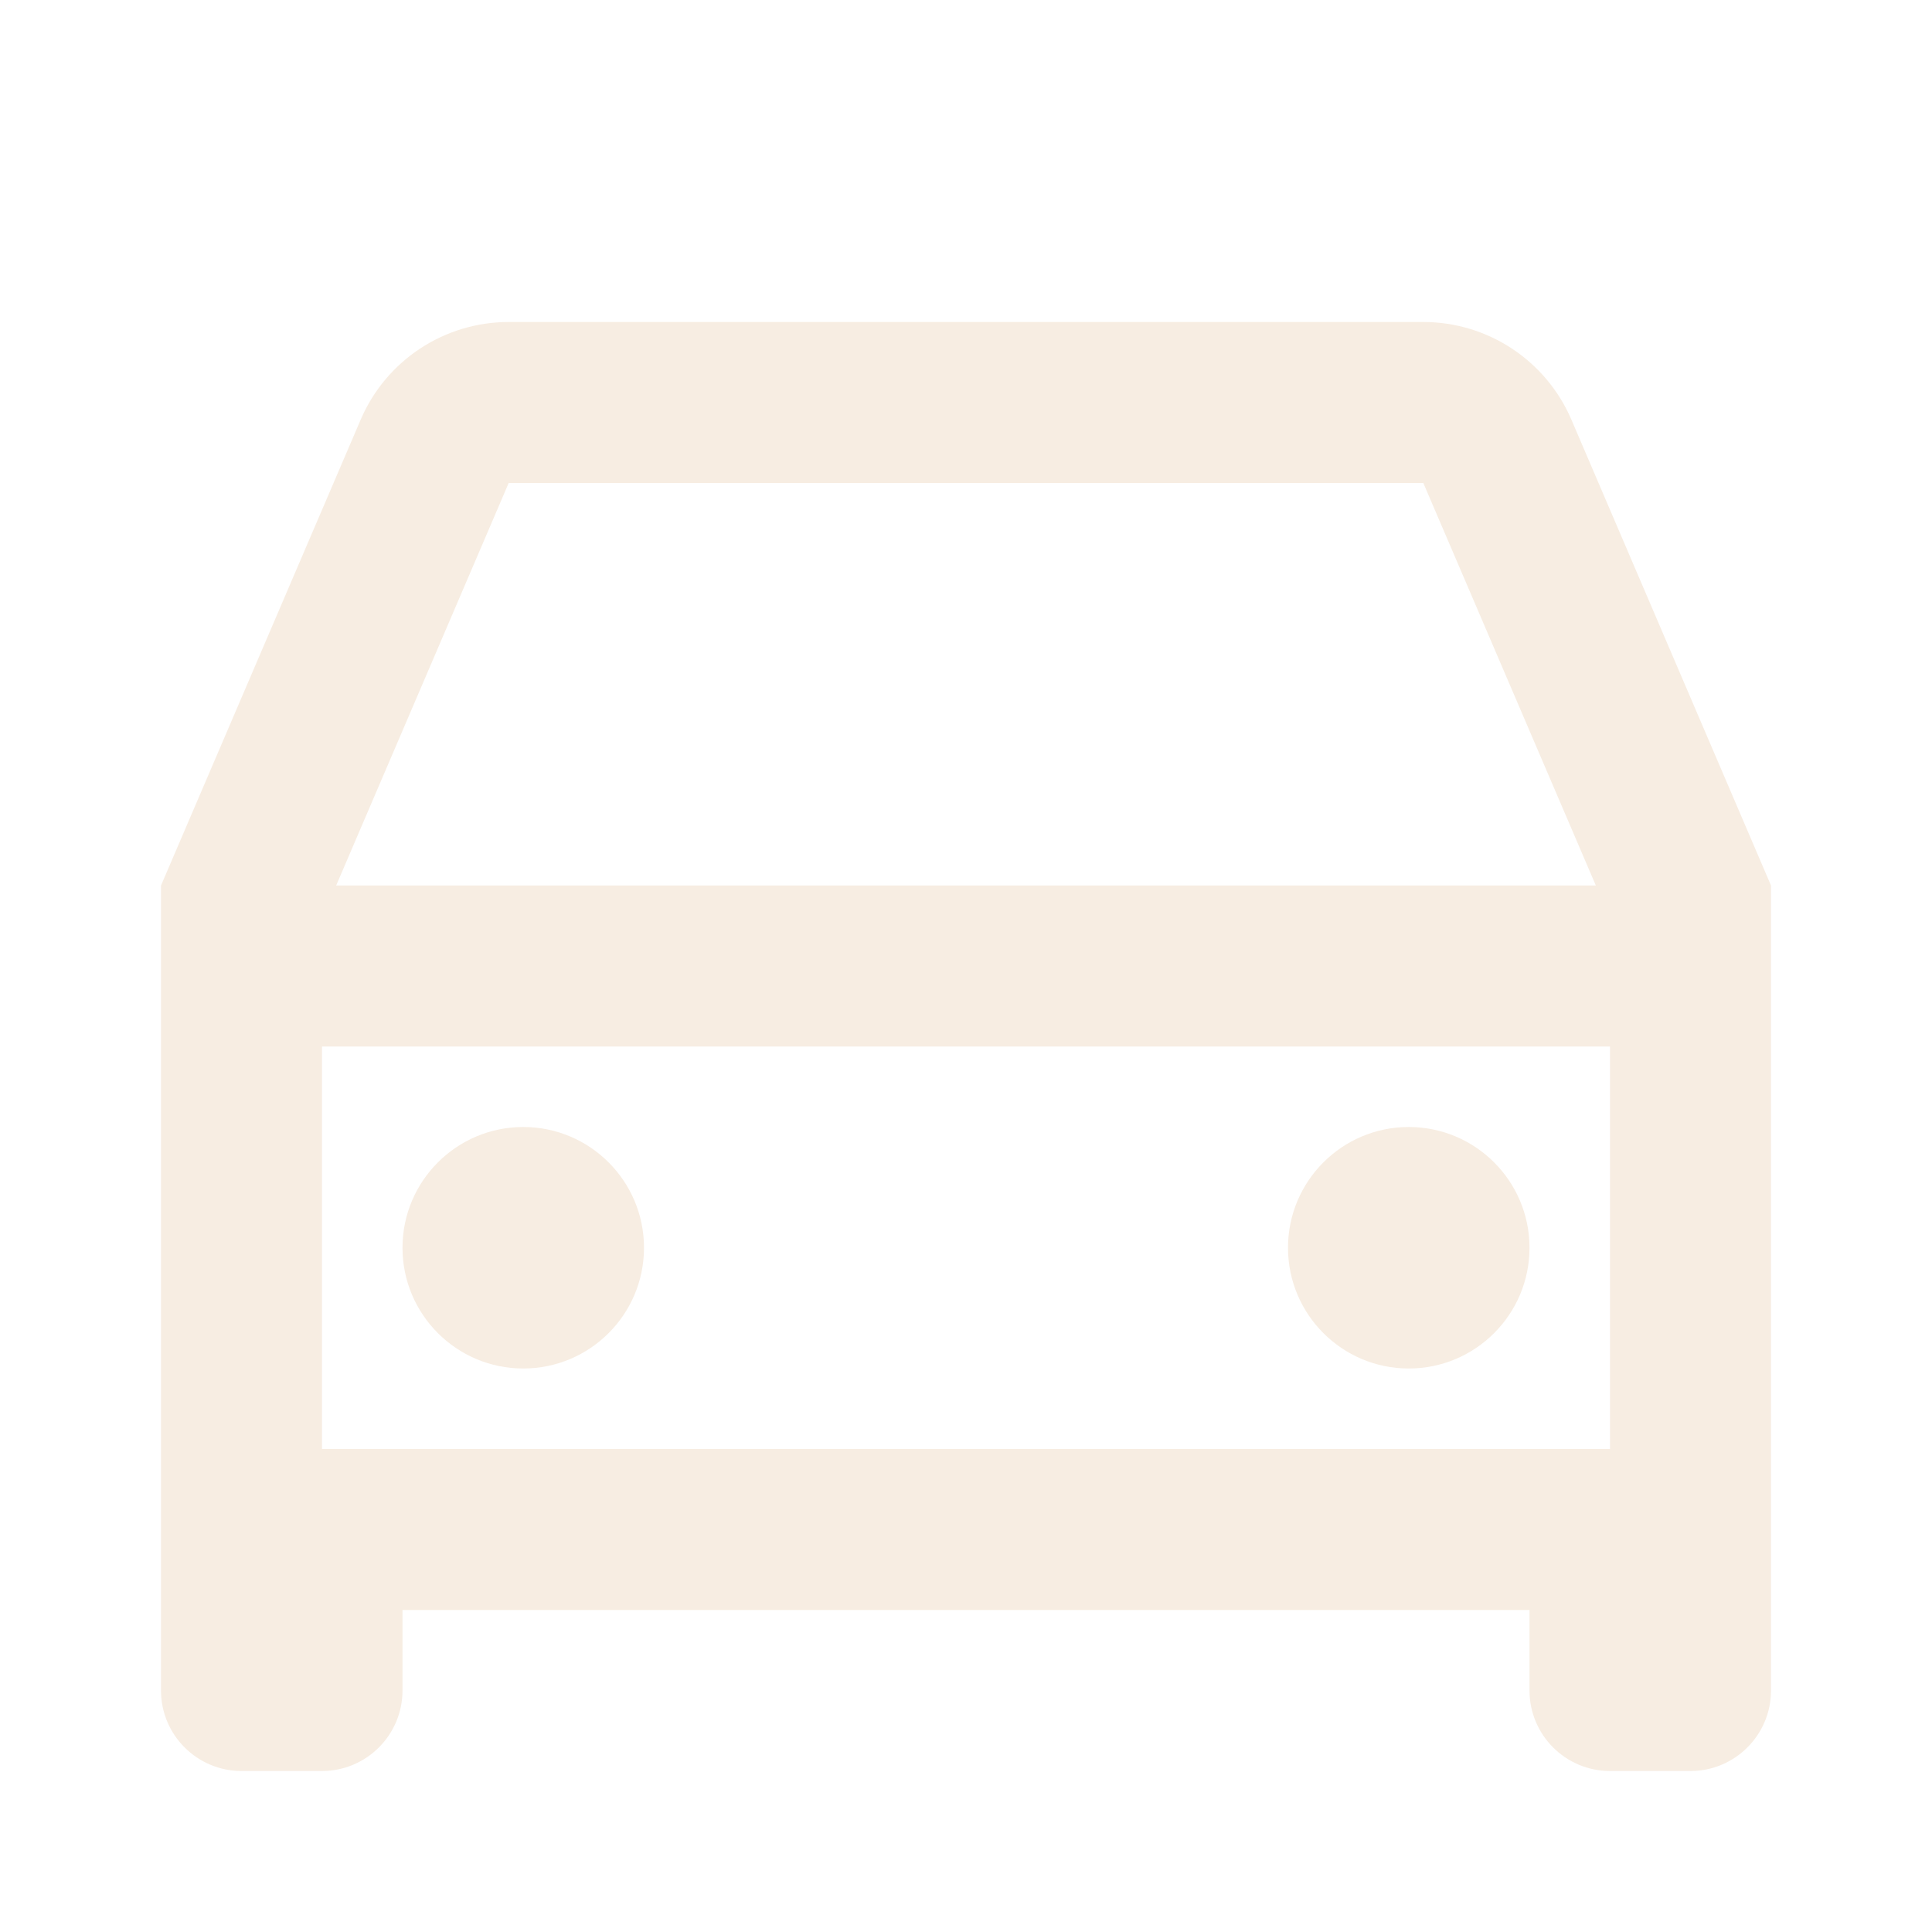
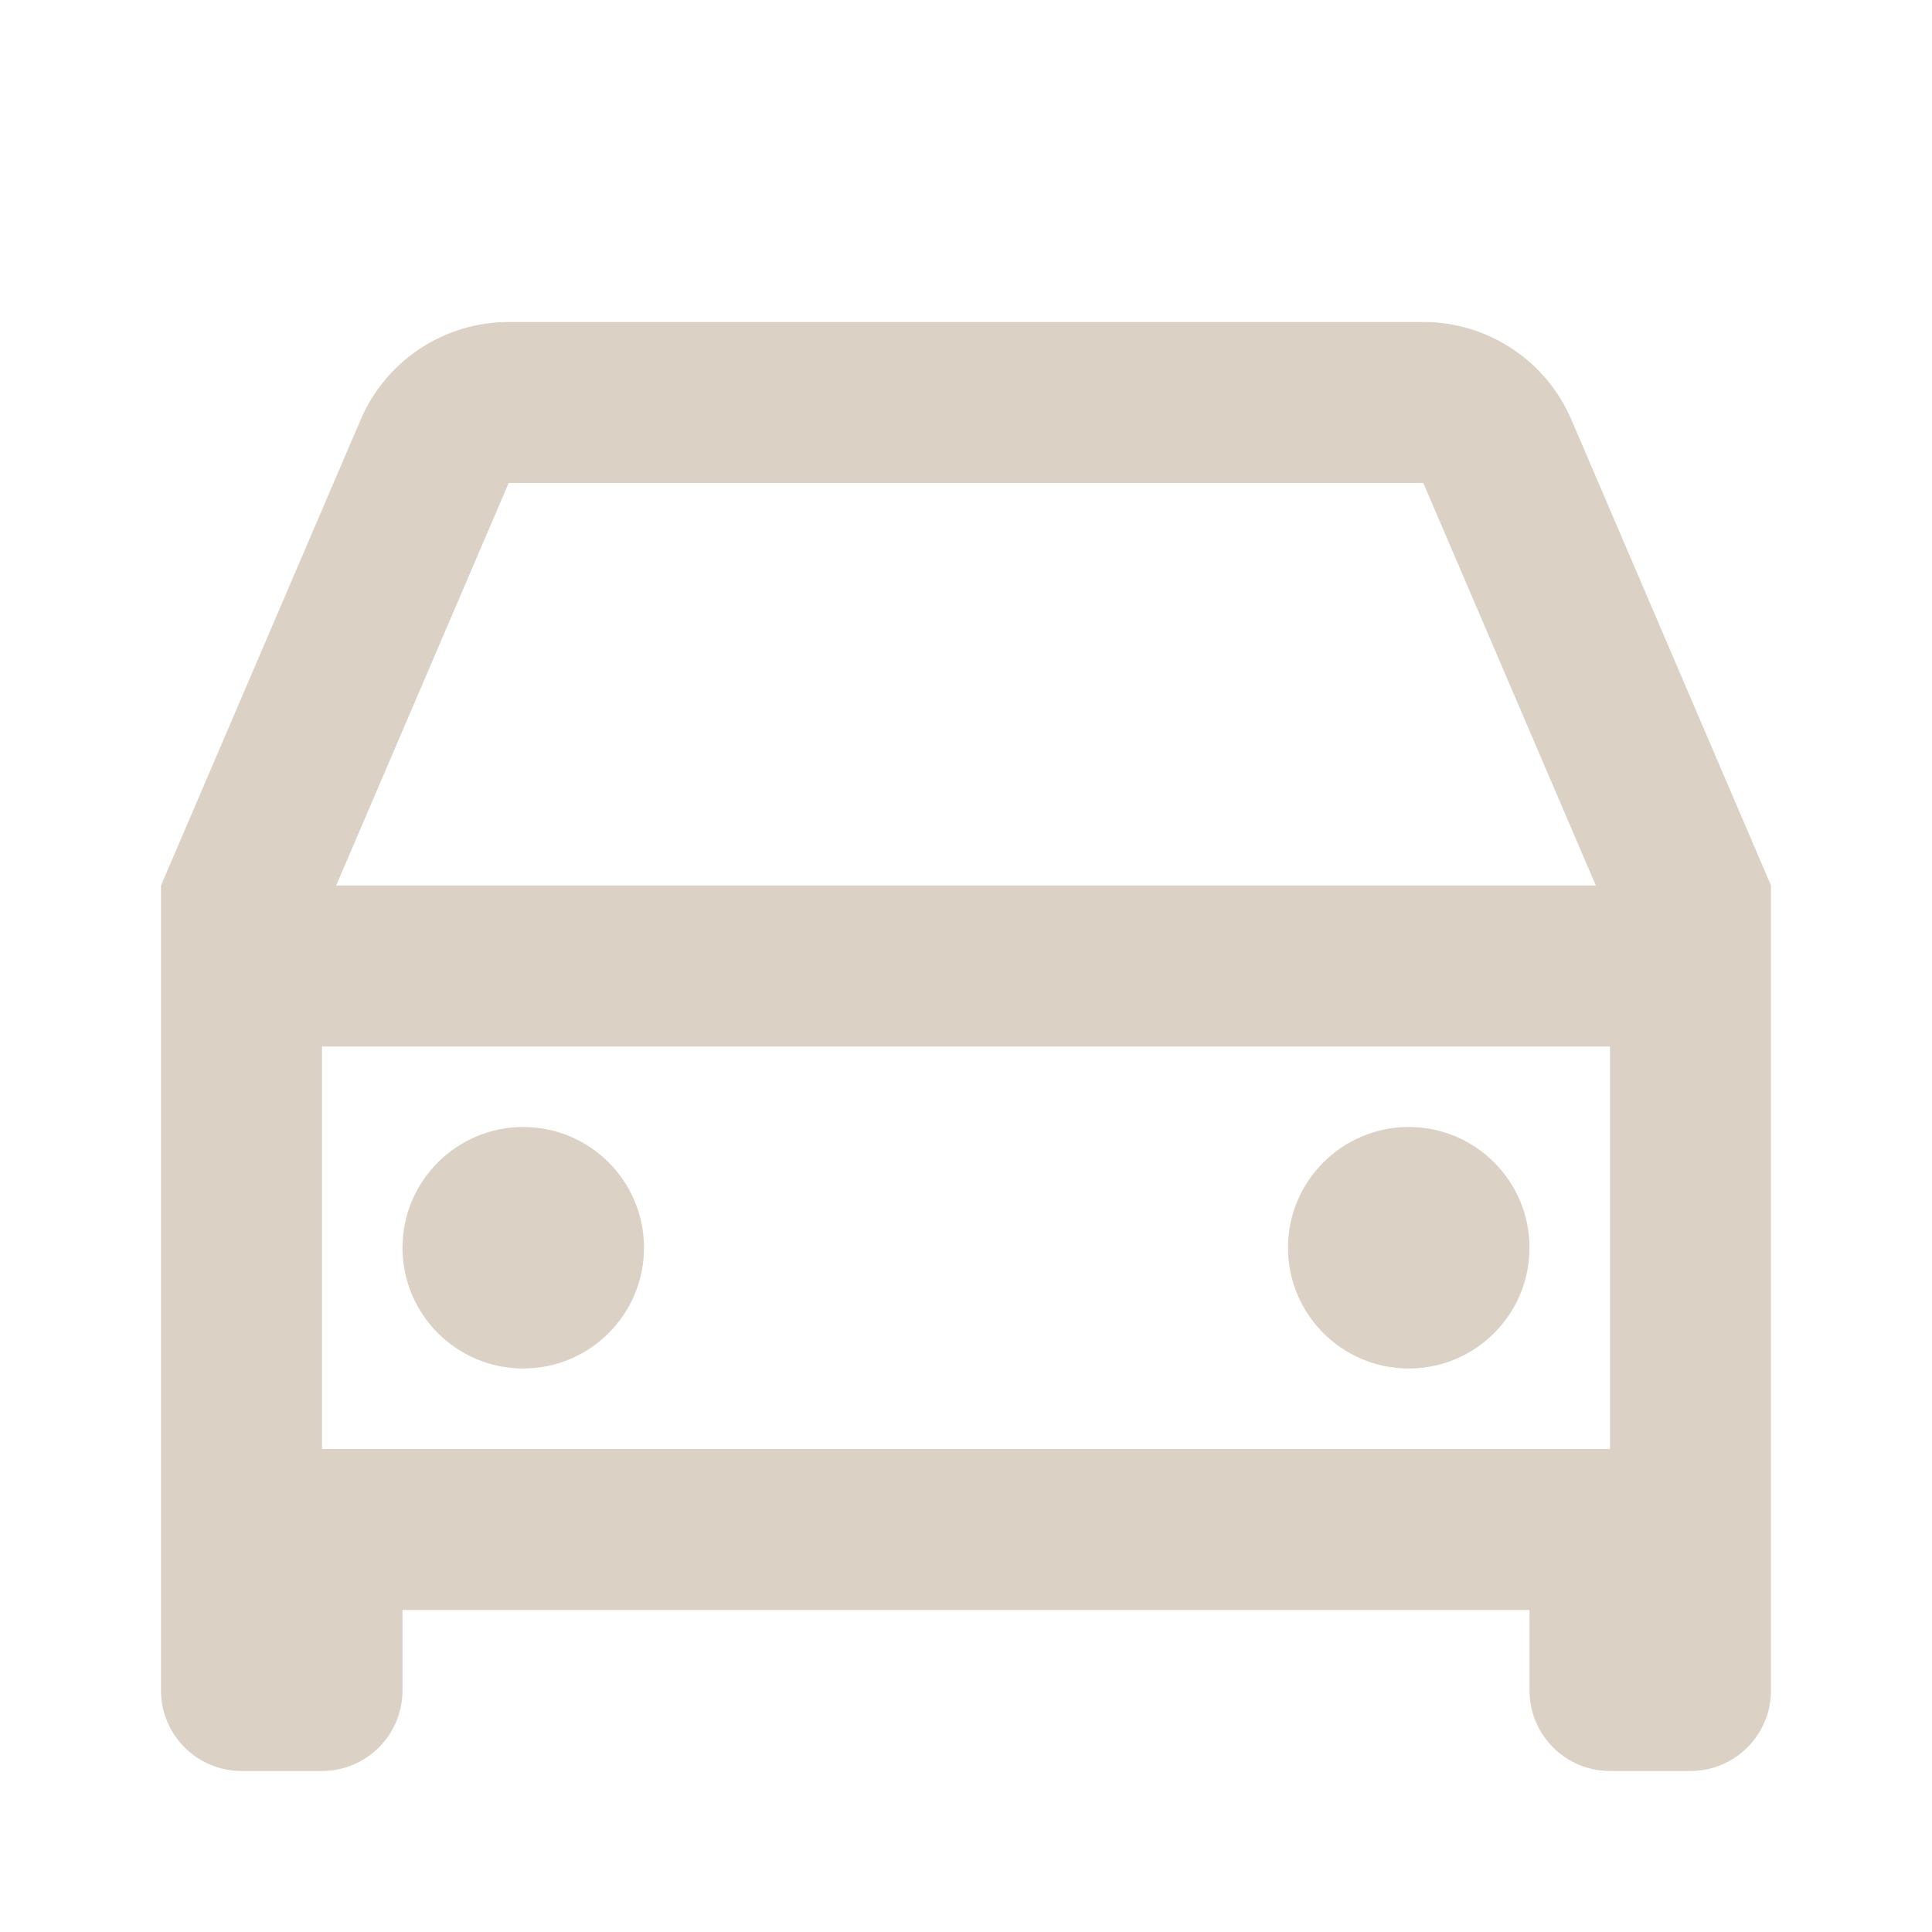
<svg xmlns="http://www.w3.org/2000/svg" width="24" height="24" viewBox="0 0 24 24" fill="none">
-   <path d="M19 20H5V21C5 21.552 4.552 22 4 22H3C2.448 22 2 21.552 2 21V11L4.481 5.212C4.796 4.477 5.519 4 6.319 4H17.681C18.481 4 19.204 4.477 19.52 5.212L22 11V21C22 21.552 21.552 22 21 22H20C19.448 22 19 21.552 19 21V20ZM20 13H4V18H20V13ZM4.176 11H19.824L17.681 6H6.319L4.176 11ZM6.5 17C5.672 17 5 16.328 5 15.5C5 14.672 5.672 14 6.5 14C7.328 14 8 14.672 8 15.5C8 16.328 7.328 17 6.5 17ZM17.5 17C16.672 17 16 16.328 16 15.5C16 14.672 16.672 14 17.5 14C18.328 14 19 14.672 19 15.5C19 16.328 18.328 17 17.5 17Z" fill="#F7EDE2" />
+   <path d="M19 20H5V21C5 21.552 4.552 22 4 22H3C2.448 22 2 21.552 2 21V11L4.481 5.212C4.796 4.477 5.519 4 6.319 4H17.681C18.481 4 19.204 4.477 19.52 5.212L22 11V21C22 21.552 21.552 22 21 22H20C19.448 22 19 21.552 19 21V20ZM20 13H4V18H20V13ZM4.176 11H19.824L17.681 6H6.319L4.176 11ZM6.5 17C5.672 17 5 16.328 5 15.5C5 14.672 5.672 14 6.5 14C7.328 14 8 14.672 8 15.5C8 16.328 7.328 17 6.5 17ZM17.5 17C16.672 17 16 16.328 16 15.5C16 14.672 16.672 14 17.5 14C18.328 14 19 14.672 19 15.5C19 16.328 18.328 17 17.5 17Z" fill="#DBD1C5" />
</svg>
